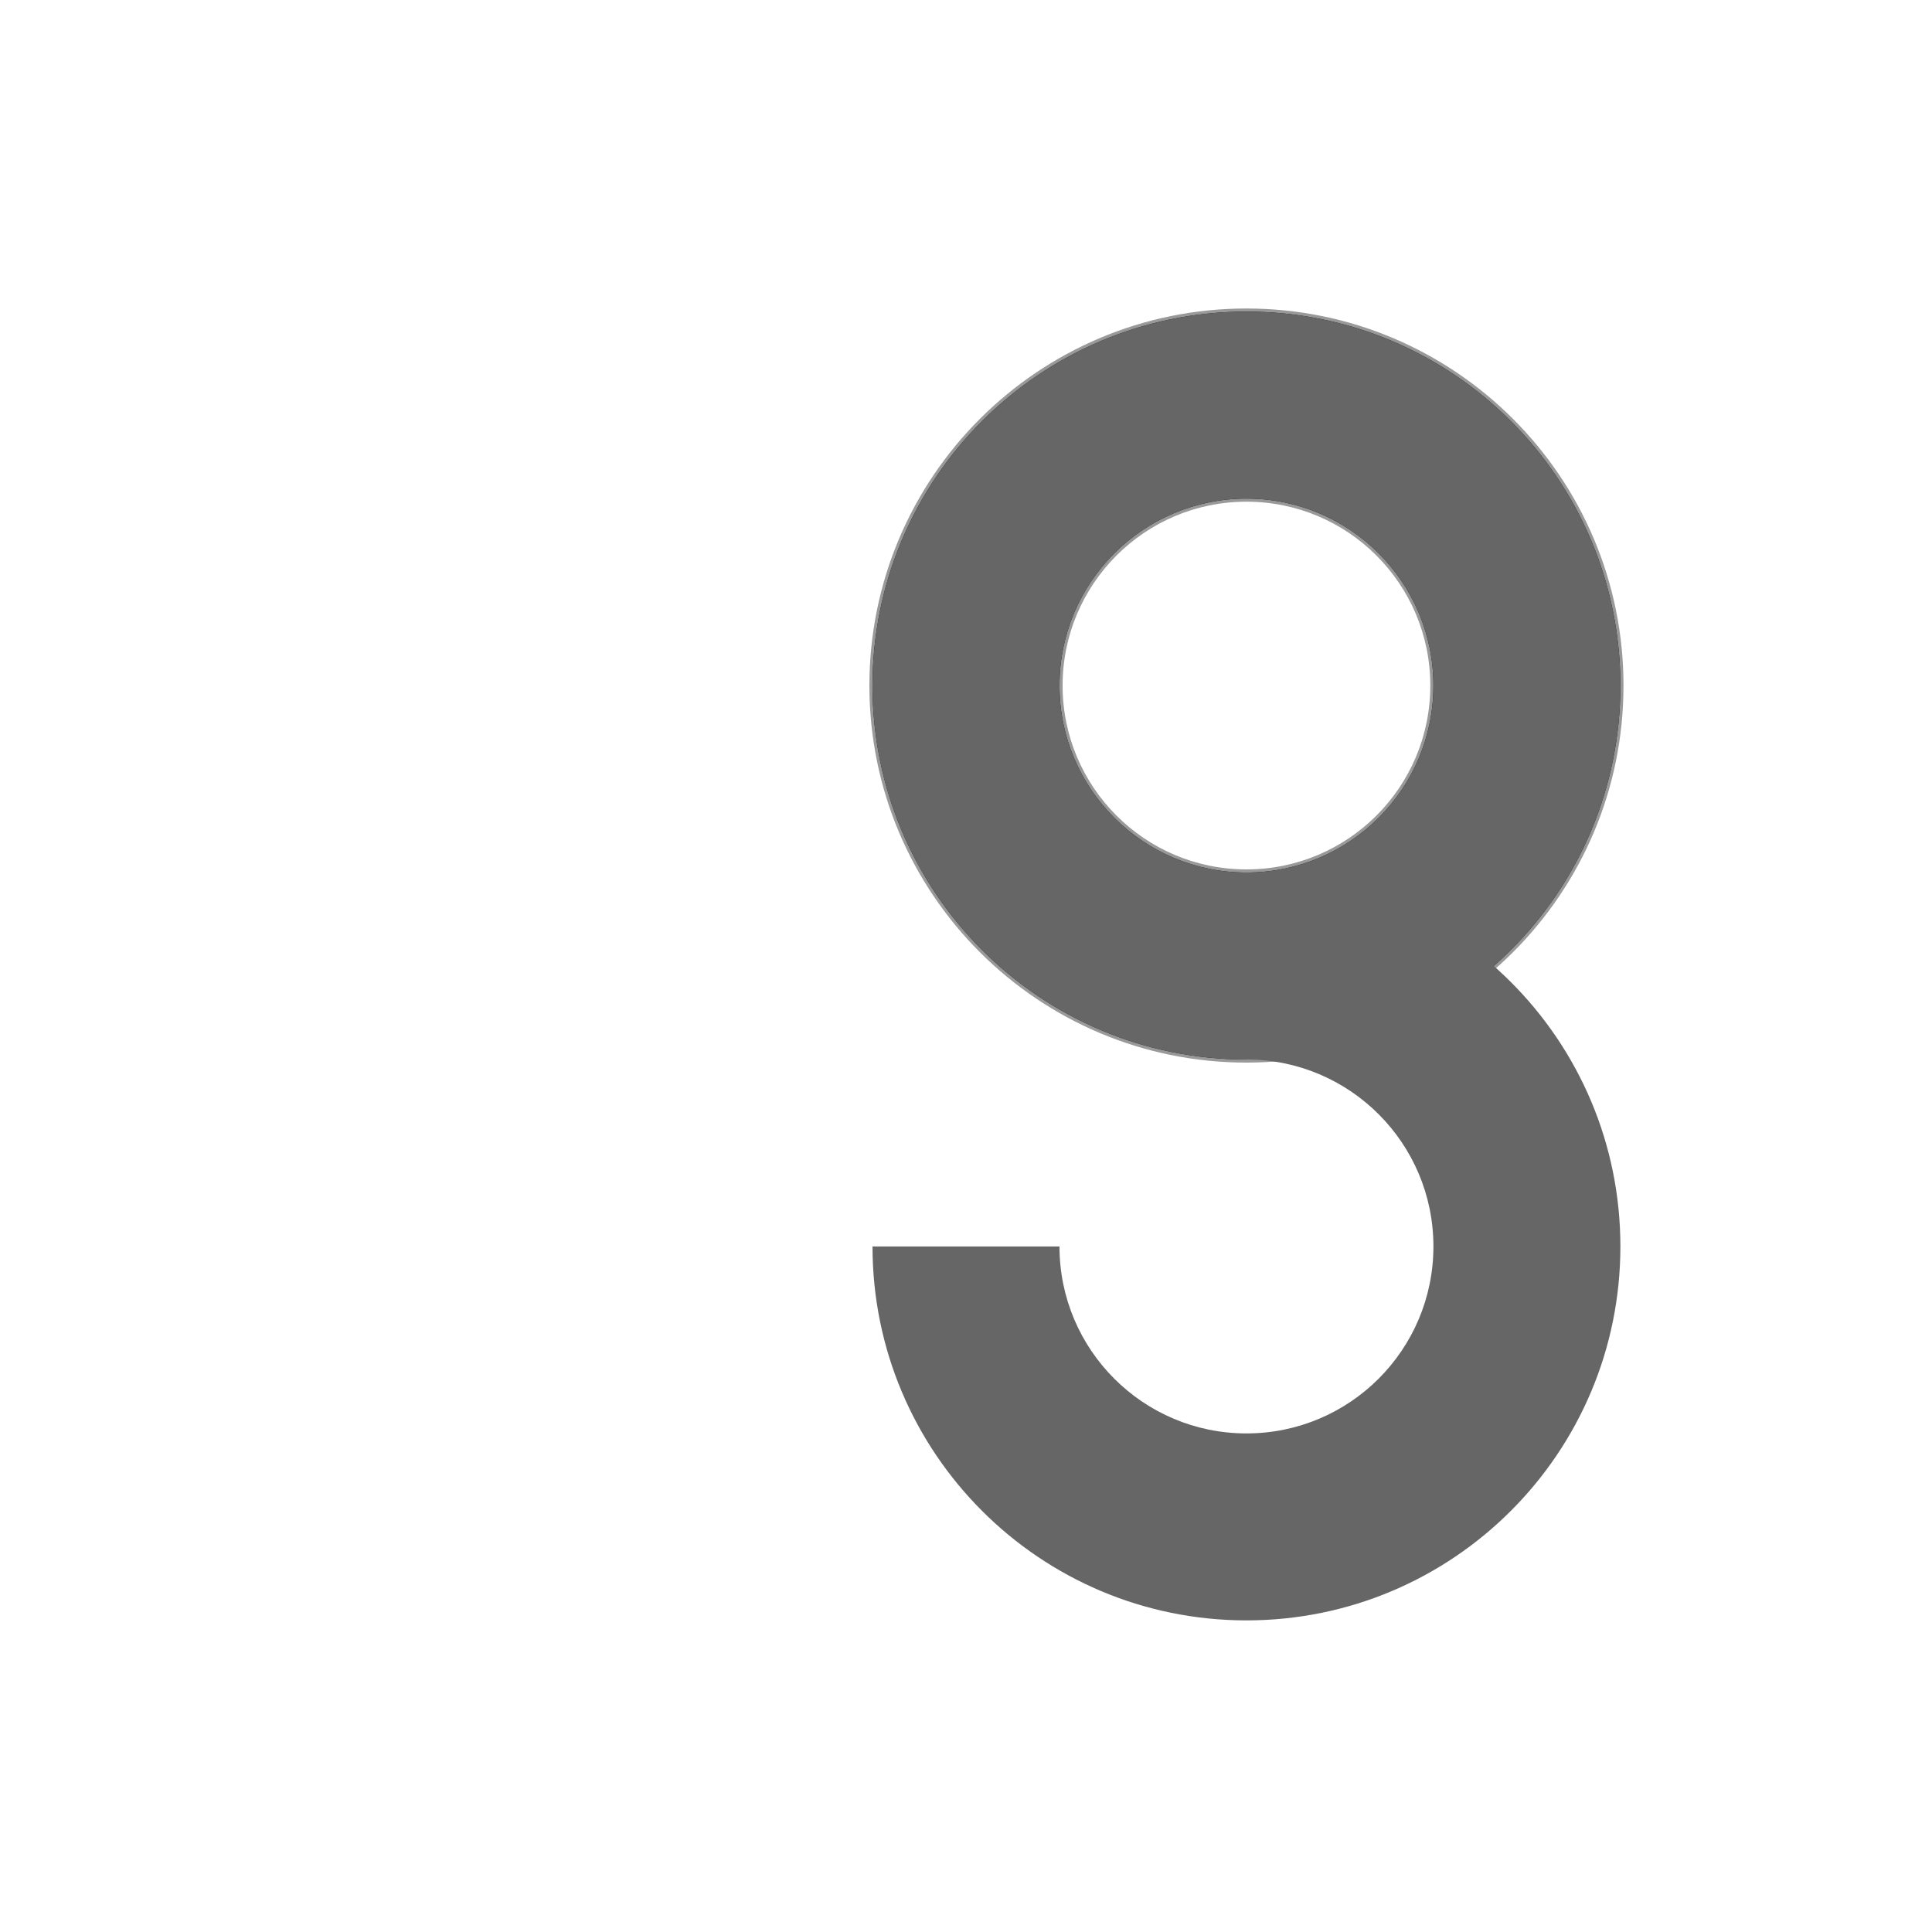
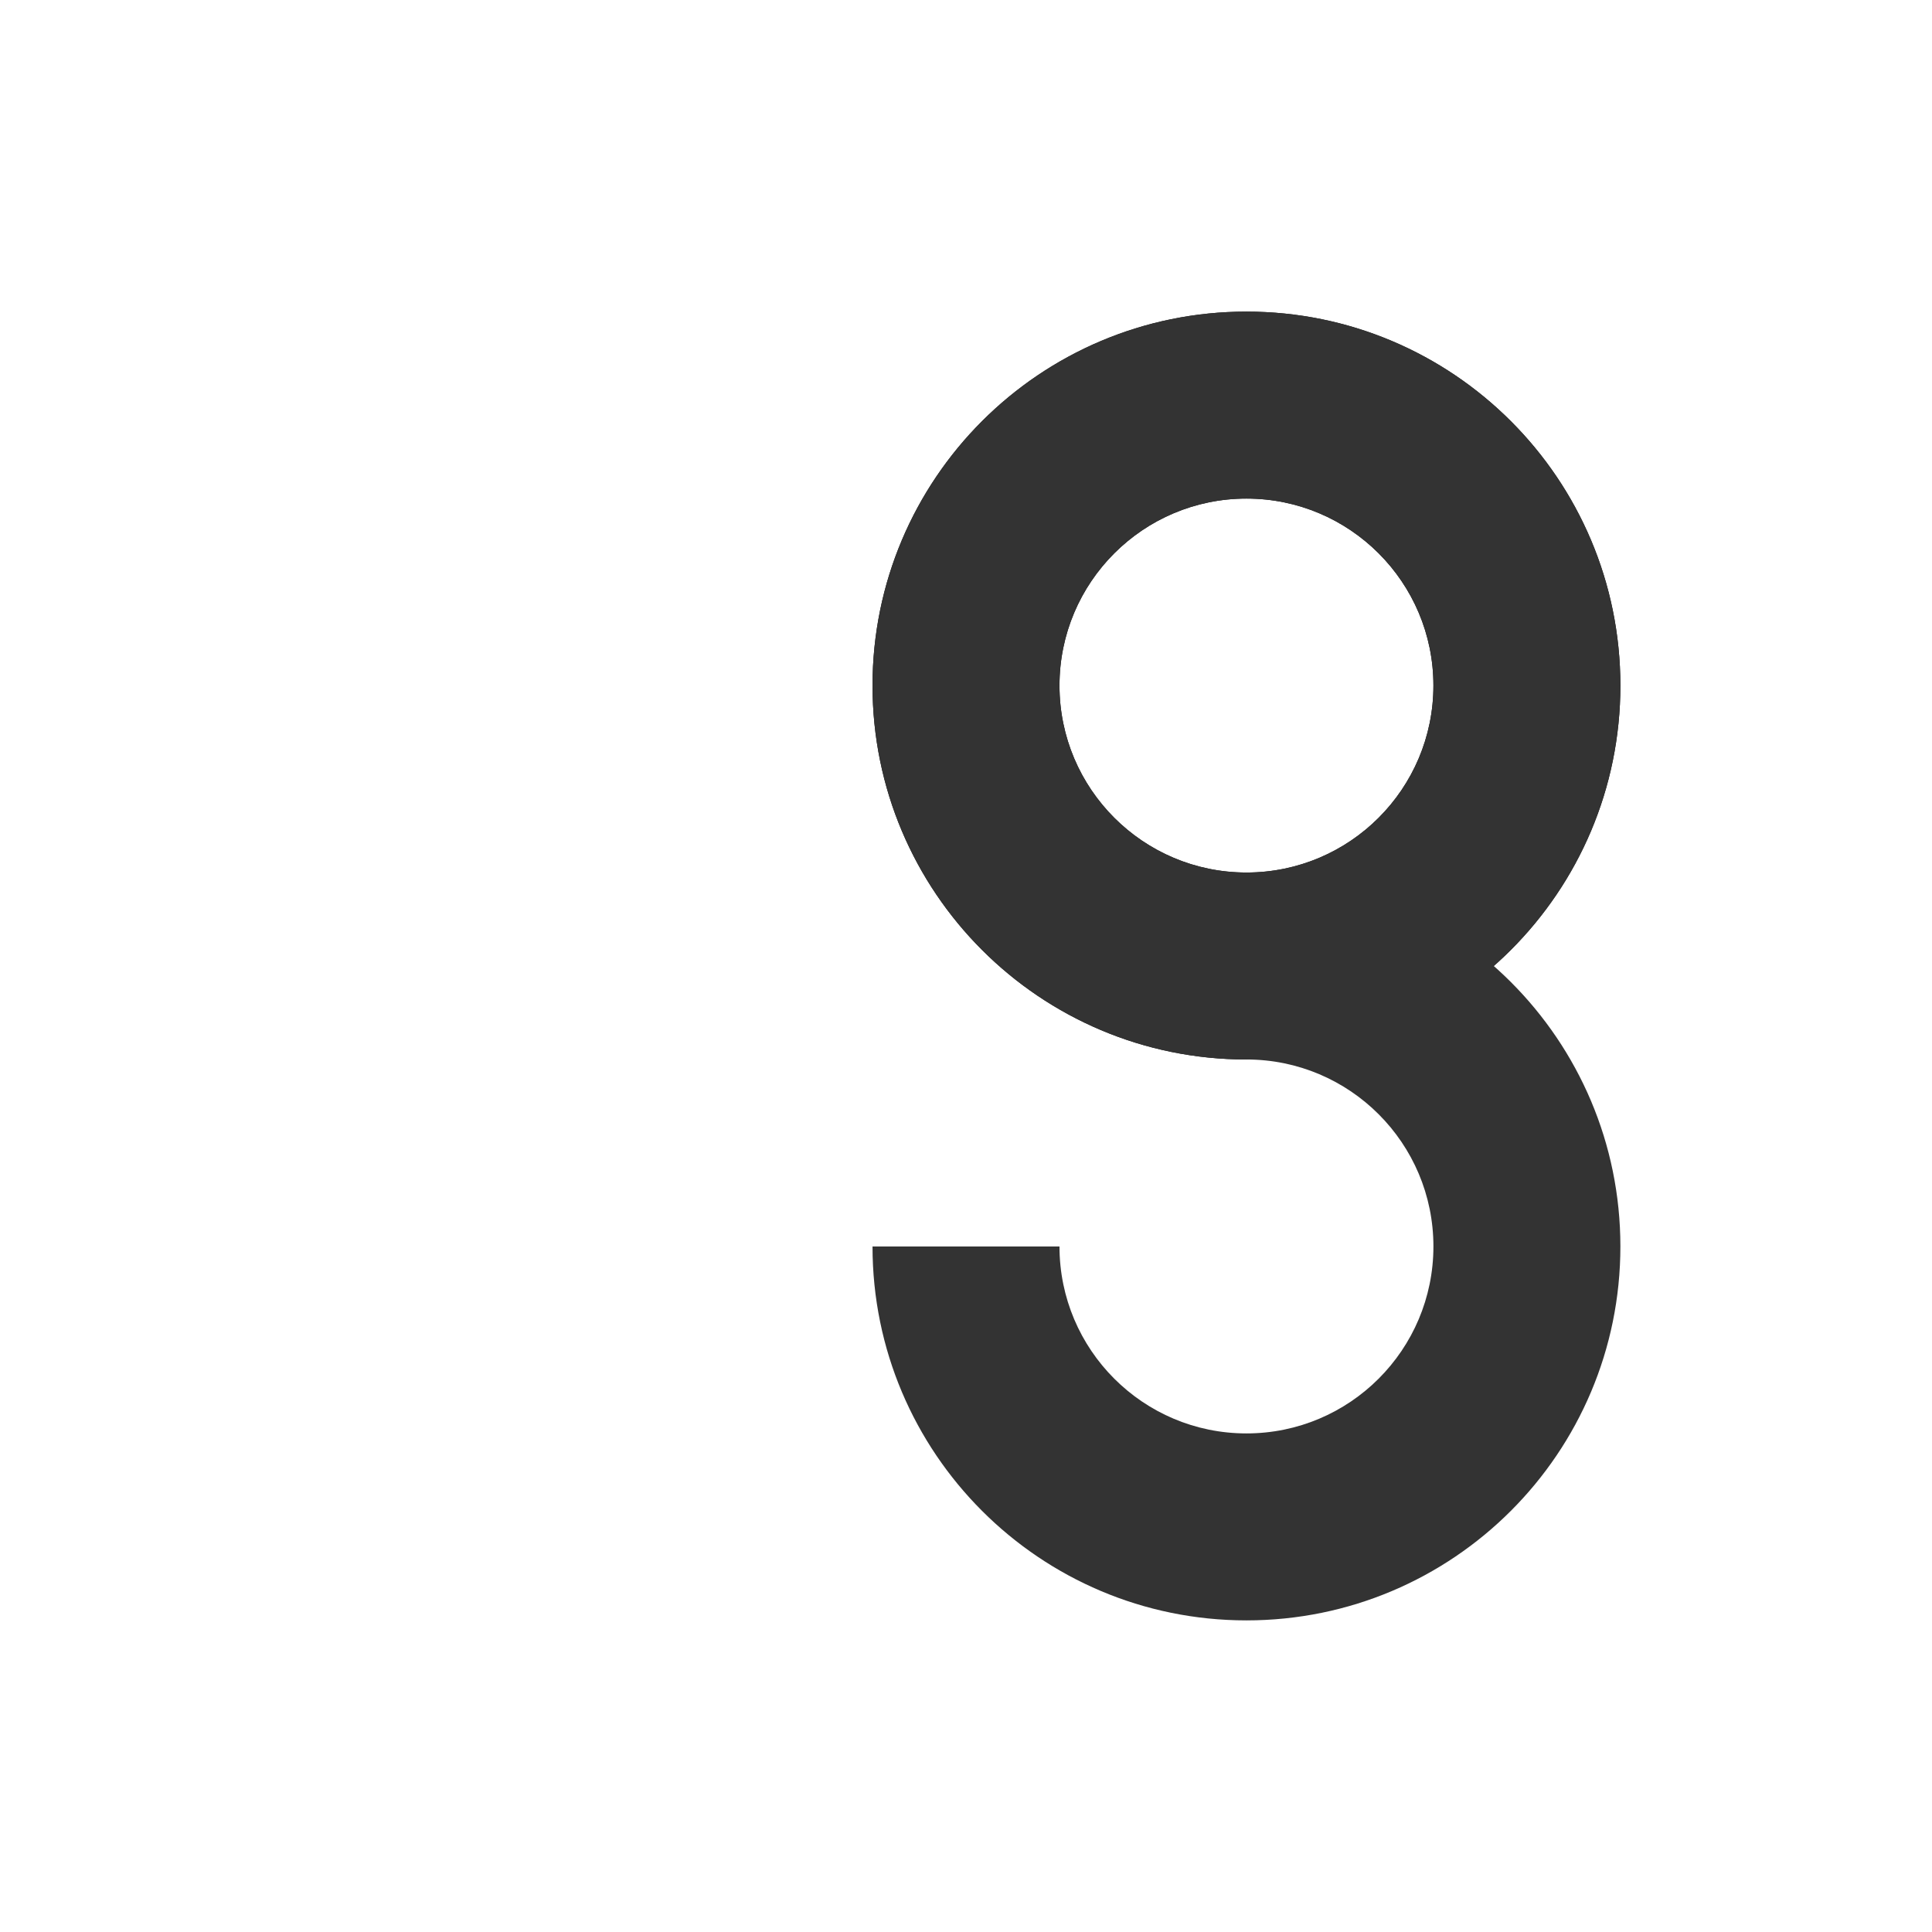
<svg xmlns="http://www.w3.org/2000/svg" width="310" height="310" viewBox="0 0 31 31">
  <defs>
    <path id="completelogo" d="M6 0A6 6 90 1012 6L9 6A3 3 0 116 3L6 0M9 6A6 6 90 0015 12 6 6 0 109 6M12 6A3 3 0 1115 9 3 3 0 0112 6M15 12A3 3 0 1112 15L9 15A6 6 0 1015 9Z" />
    <path id="part0" d="M9 6A6 6 90 0015 12 6 6 0 109 6M12 6A3 3 0 1115 9 3 3 0 0112 6Z" />
    <path id="part1" d="M6 0A6 6 90 1012 6L9 6A3 3 0 116 3L6 0Z" />
    <path id="part2" d="M15 12A3 3 0 1112 15L9 15A6 6 0 1015 9Z" />
    <filter id="f1">
      <feGaussianBlur in="SourceGraphic" stdDeviation="0.4" />
    </filter>
  </defs>
  <use x="5" y="5" href="#completelogo" fill="#999" filter="url(#f1)" opacity="0">
-     <animate attributeType="XML" attributeName="opacity" from="0" to="1" dur="1s" repeatDur="indefinite" fill="freeze" calcMode="spline" keyTimes="0;1" keySplines="0.42 0 1 1" begin="2; reset.end + 1s" />
+     <animate attributeType="XML" attributeName="opacity" repeatCount="indefinite" begin="2" calcMode="spline" dur="3s" values="0;1;0" keyTimes="0;0.5;1" keySplines="0.5 0 0.5 1; 0.5 0 0.5 1" />
  </use>
-   <use x="5" y="5" href="#part0" fill="#111" paint-order="stroke fill" stroke="#999" stroke-width="0.1" />
-   <use x="5" y="5" href="#part0" fill="#666" />
-   <use x="5" y="5" href="#part1" fill="#666" paint-order="stroke fill" transform="rotate(180 0 0.5)" transform-origin="15.5 10.5">
+   <use x="5" y="5" href="#part0" fill="#111" />
+   <use x="5" y="5" href="#part0" fill="#333" />
+   <use x="5" y="5" href="#part1" fill="#333" transform="rotate(180 0 0.5)" transform-origin="15.5 10.5">
    <animateTransform attributeName="transform" attributeType="XML" type="rotate" from="-180 0 0.5" to="0 0 0.5" dur="1s" fill="freeze" repeatCOunt="1" />
  </use>
-   <use x="5" y="5" href="#part2" fill="#666" paint-order="stroke fill" transform="rotate(0 9.5 0)" transform-origin="10.5 15.5">
+   <use x="5" y="5" href="#part2" fill="#333" transform="rotate(0 9.5 0)" transform-origin="10.5 15.5">
    <animateTransform attributeName="transform" attributeType="XML" type="rotate" from="180 9.5 0" to="0 9.5 0" dur="1s" fill="freeze" repeatCOunt="1" />
  </use>
  <use x="5" y="5" href="#completelogo" fill="#111" paint-order="stroke fill" stroke="#999" stroke-width="0.1" opacity="0">
    <animate attributeType="XML" attributeName="opacity" from="0" to="1" dur="1s" repeatDur="once" fill="freeze" calcMode="spline" keyTimes="0;1" keySplines="0.42 0 1 1" begin="2" />
  </use>
</svg>
